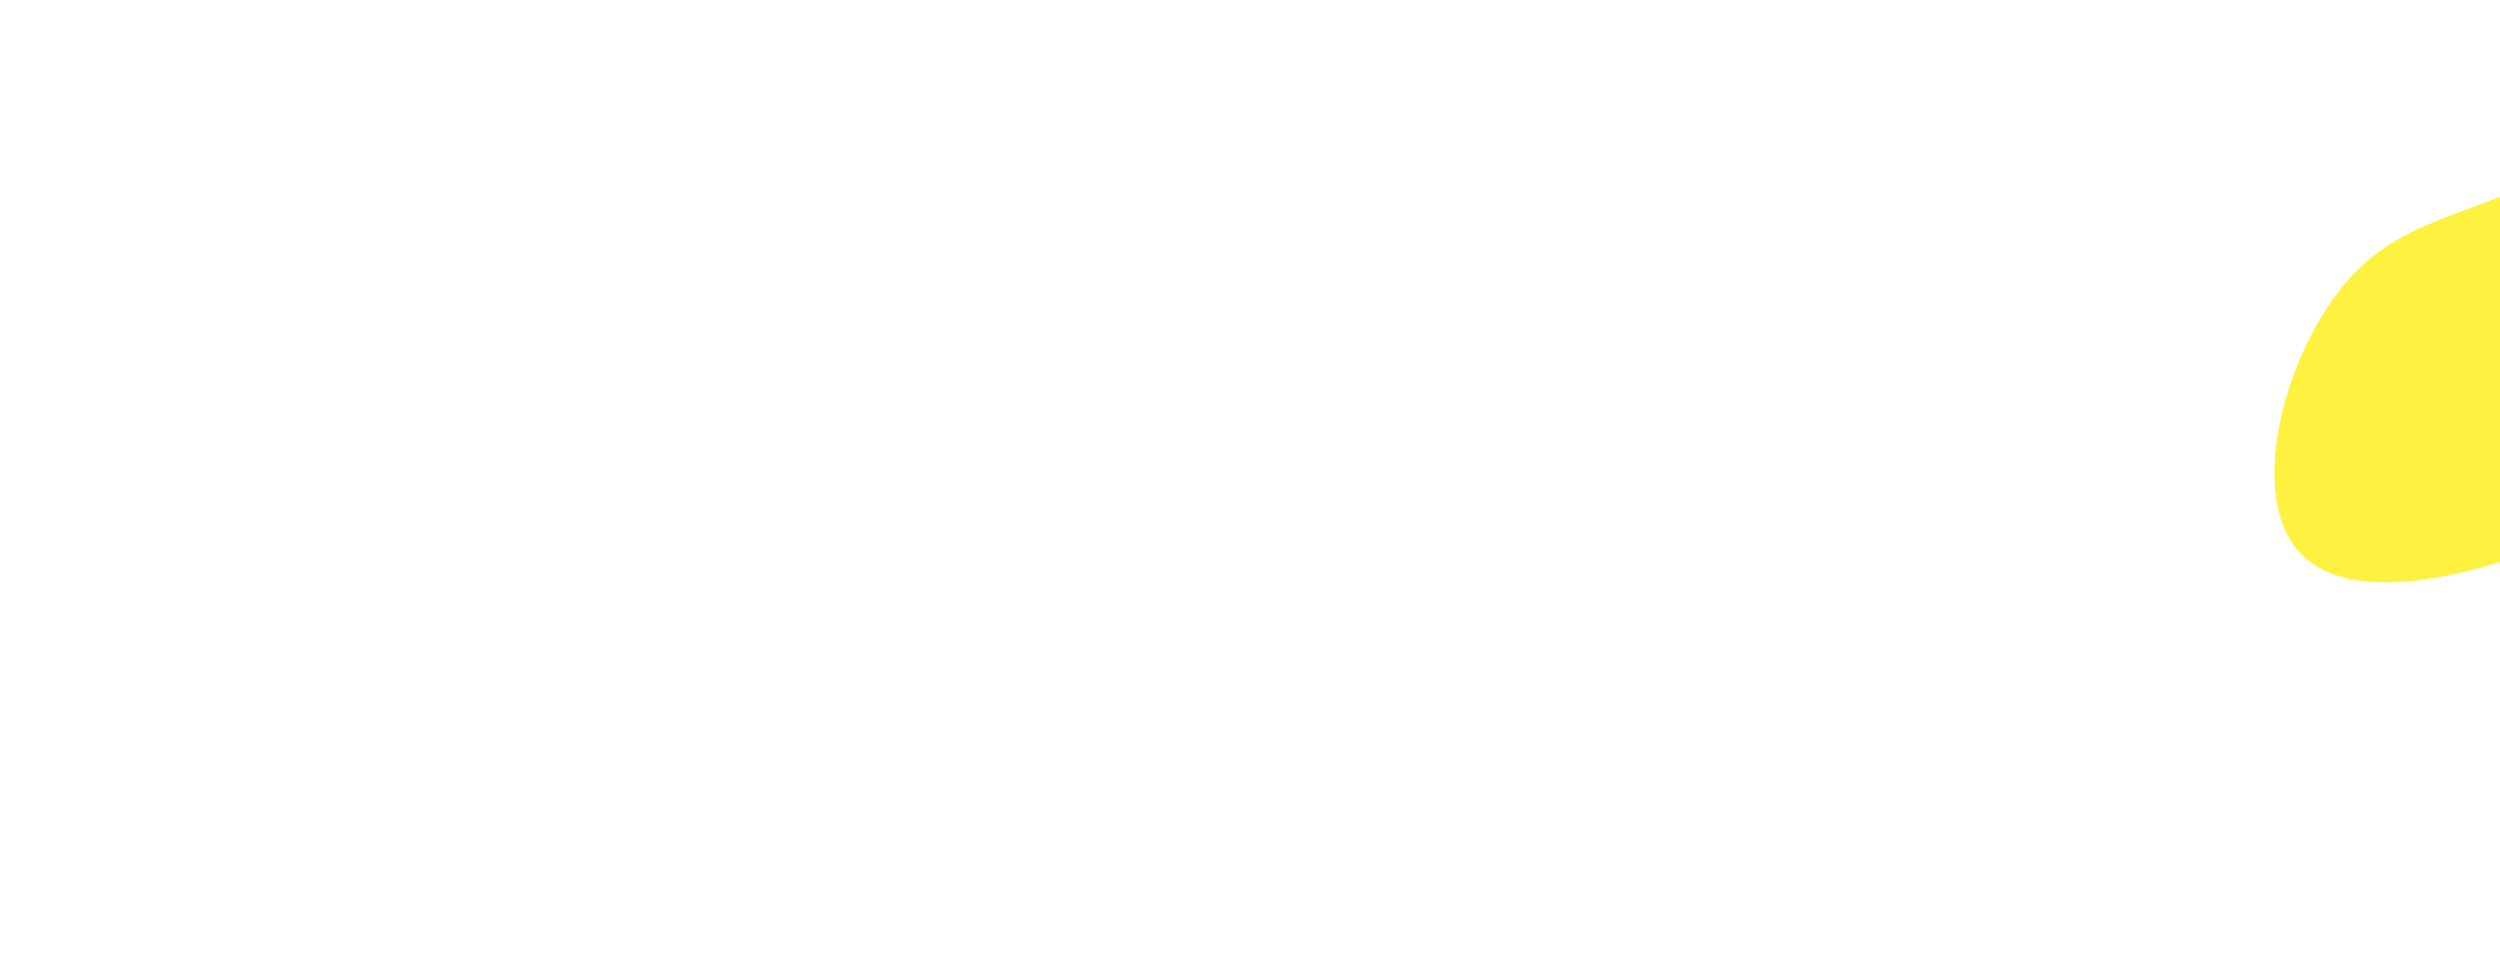
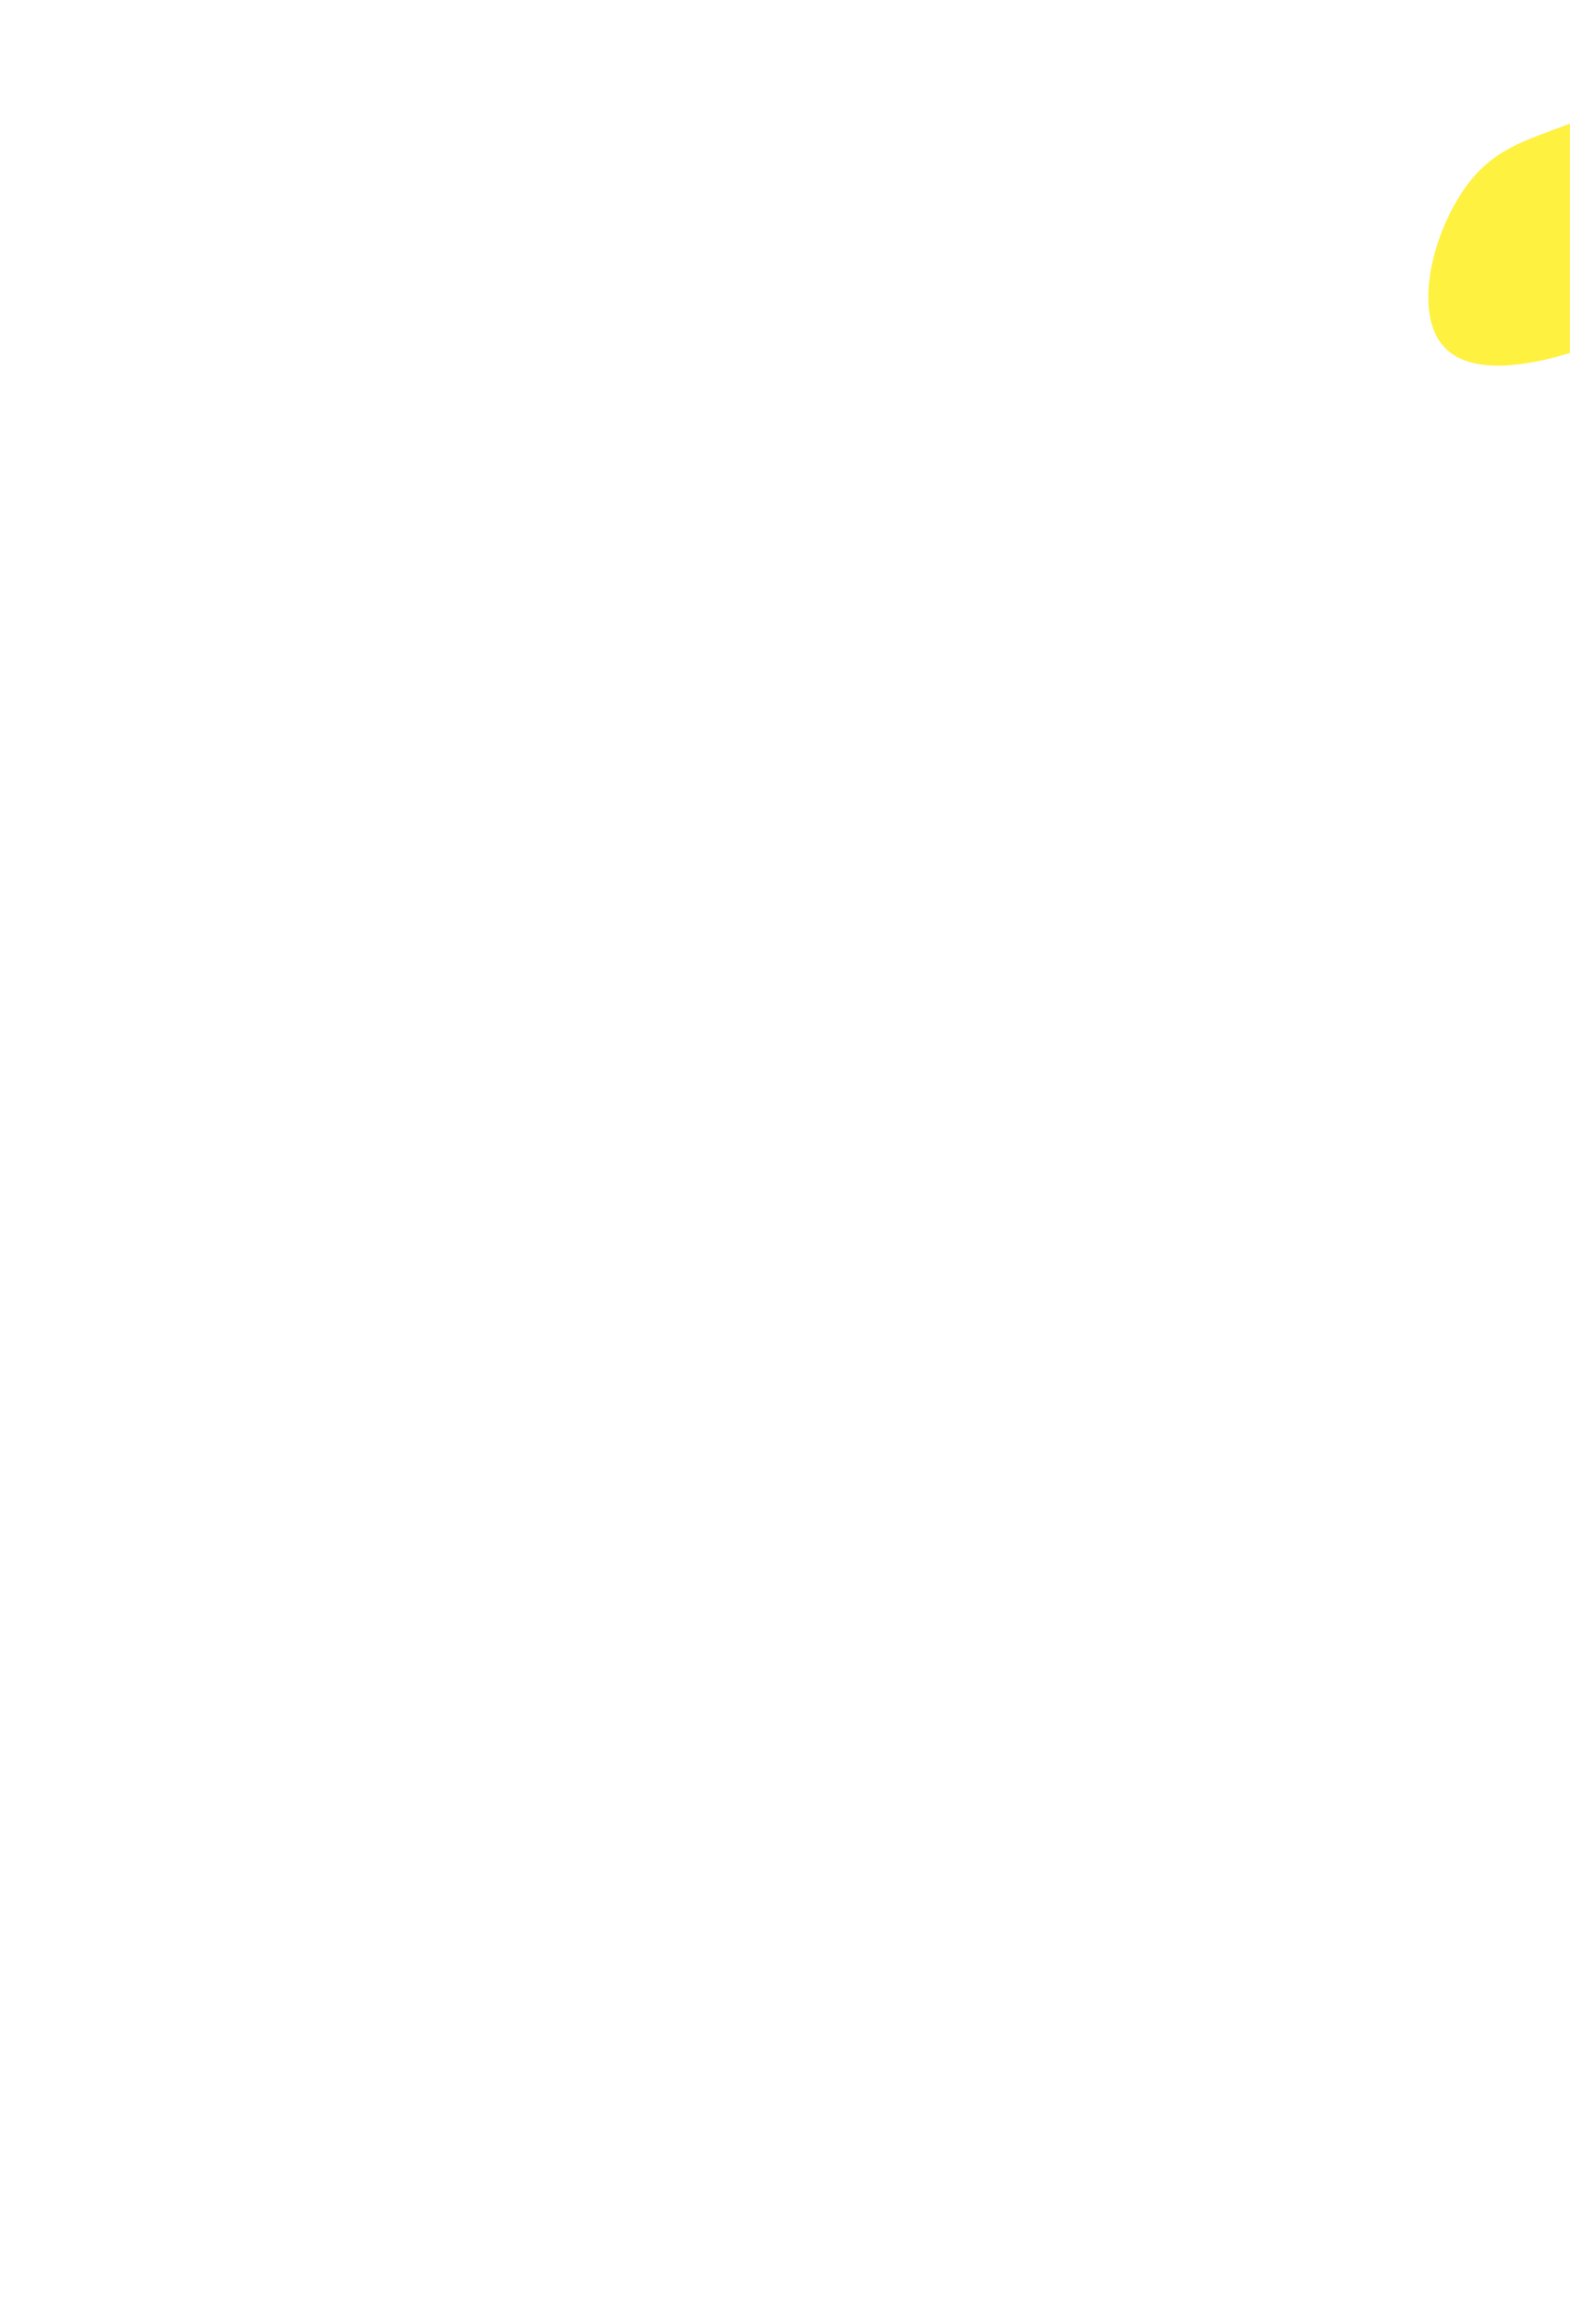
- <svg xmlns="http://www.w3.org/2000/svg" id="Layer_1" data-name="Layer 1" width="675.57mm" height="260mm" viewBox="0 0 1915 737.01">
+ <svg xmlns="http://www.w3.org/2000/svg" id="Layer_1" data-name="Layer 1" width="675.57mm" height="1000mm" viewBox="0 0 1915 2834.65">
  <path d="M1915,150.77c-57,22.03-97.36,30.86-133.03,85.9-36,55.51-53.29,136.41-27.13,177.82,28.41,44.91,101.97,33.83,160.16,16.04V150.77Z" fill="#fff140" />
</svg>
